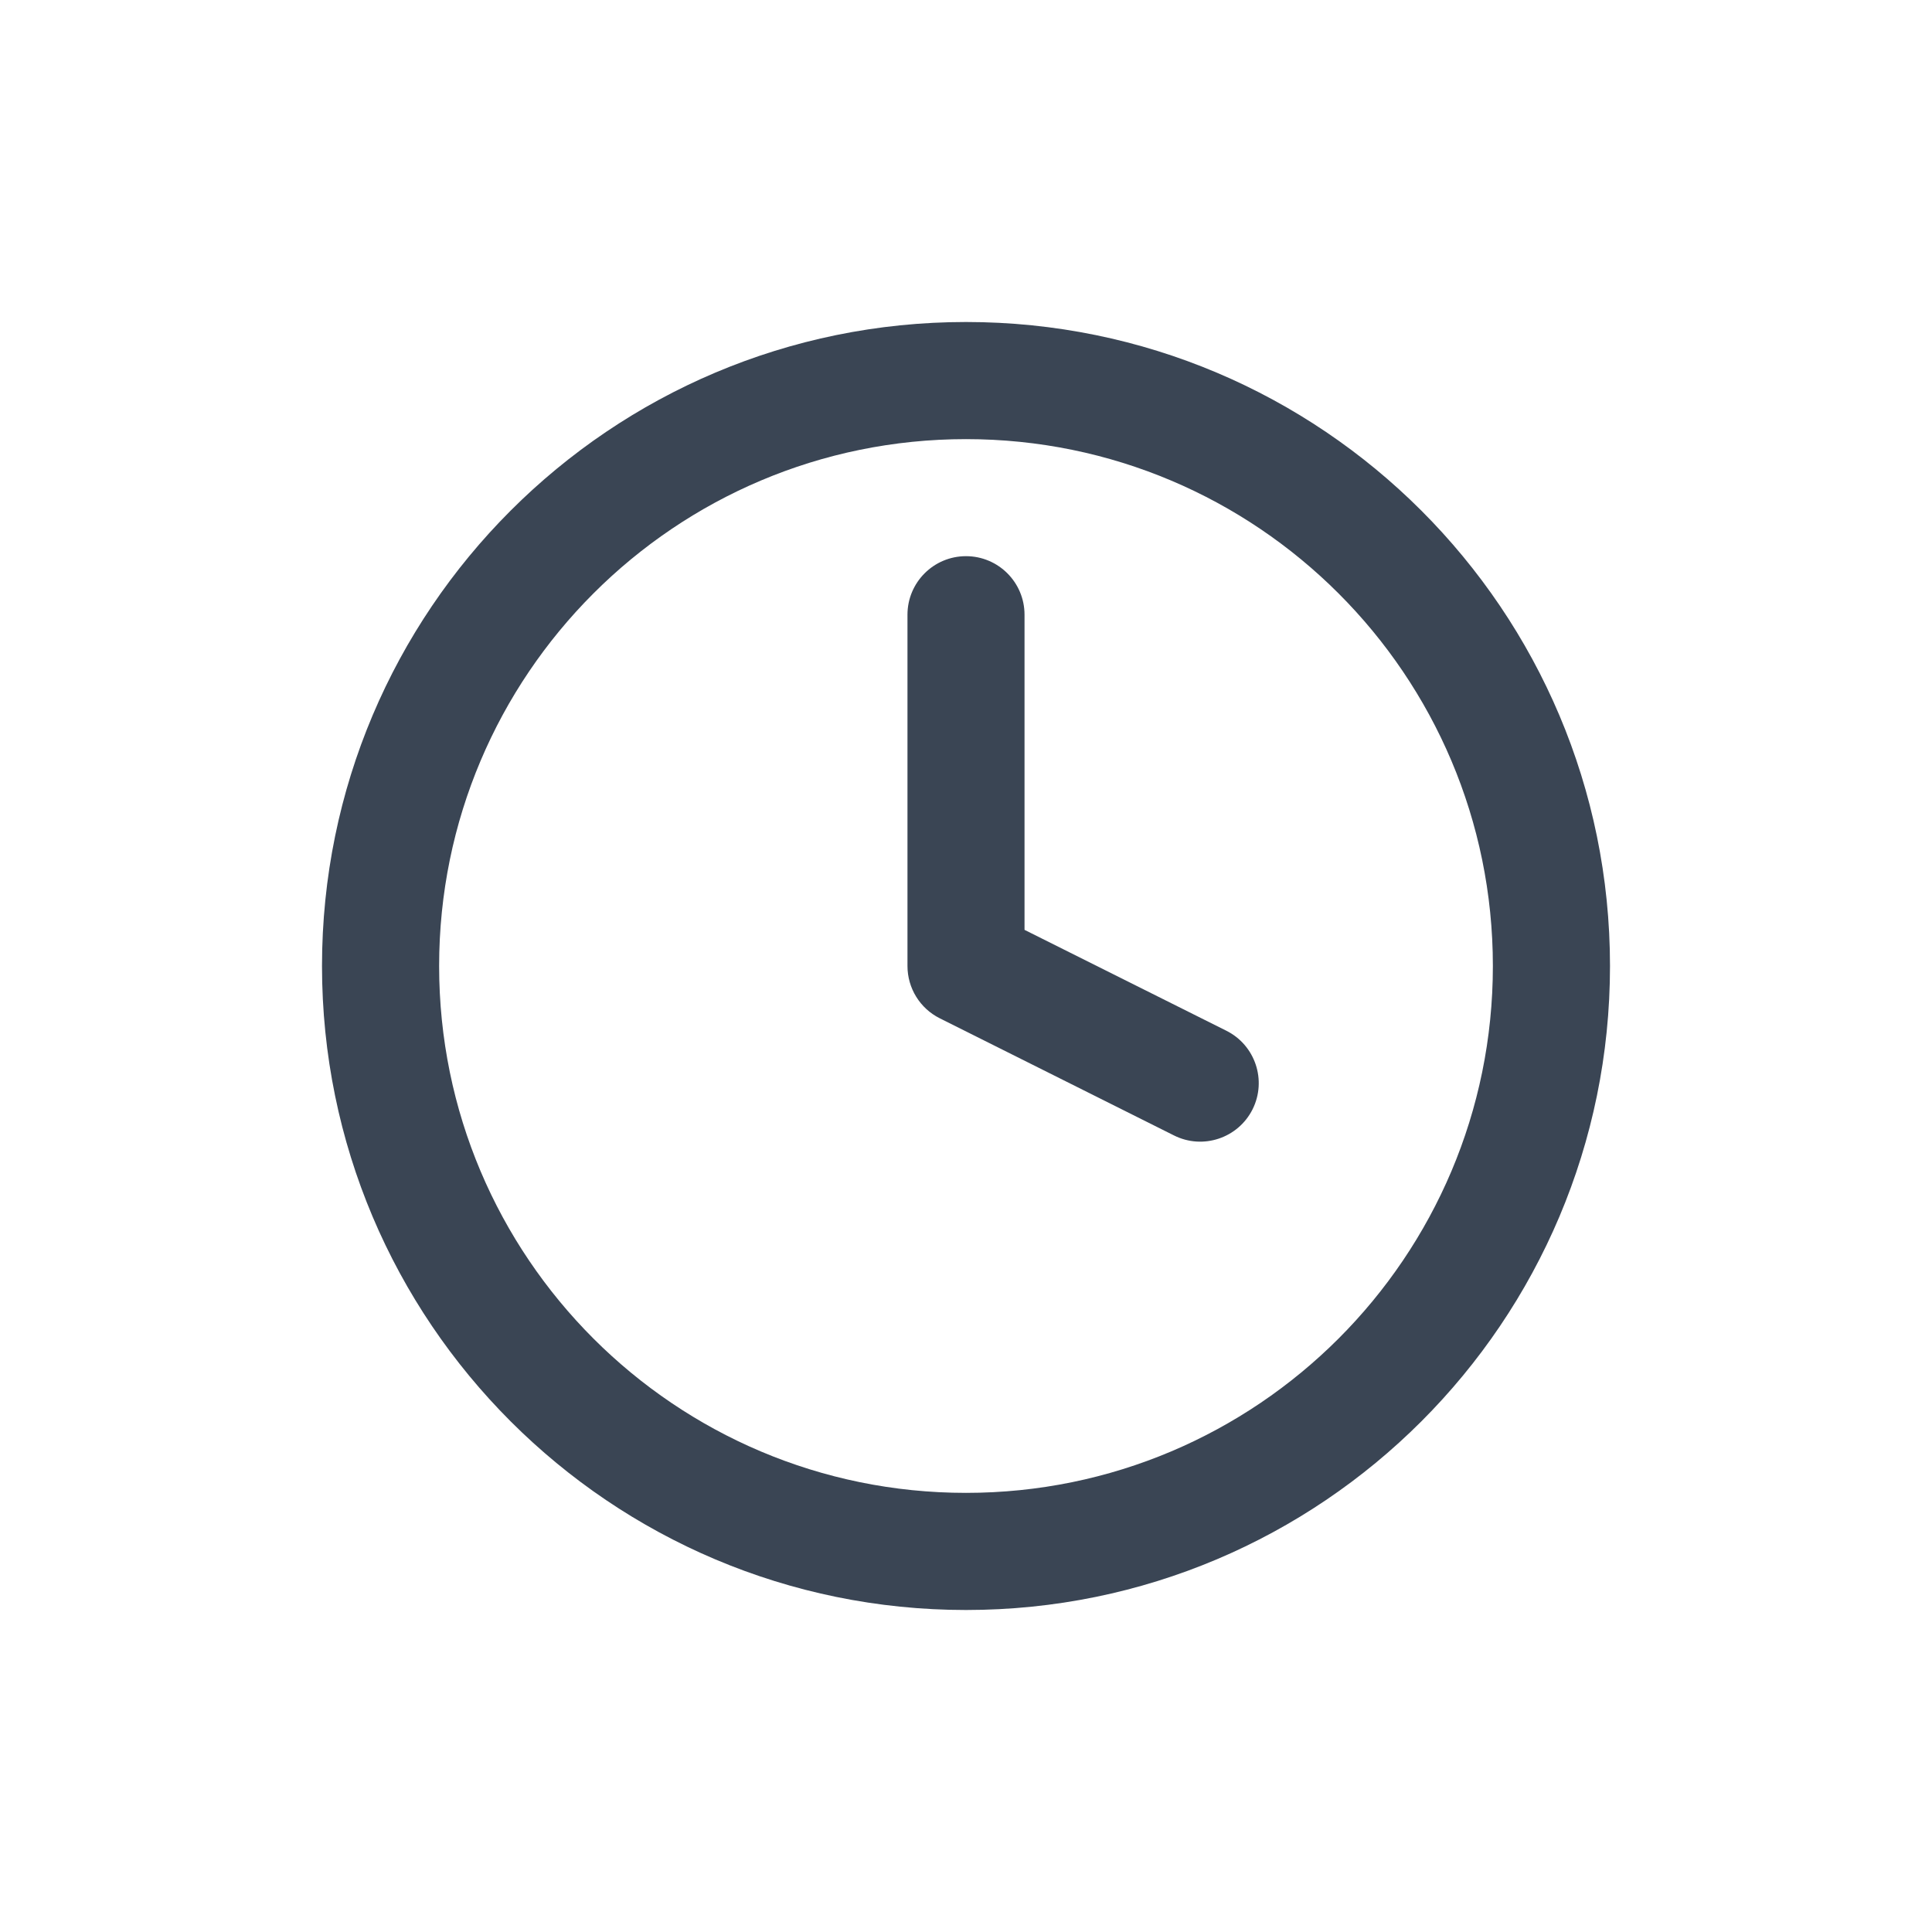
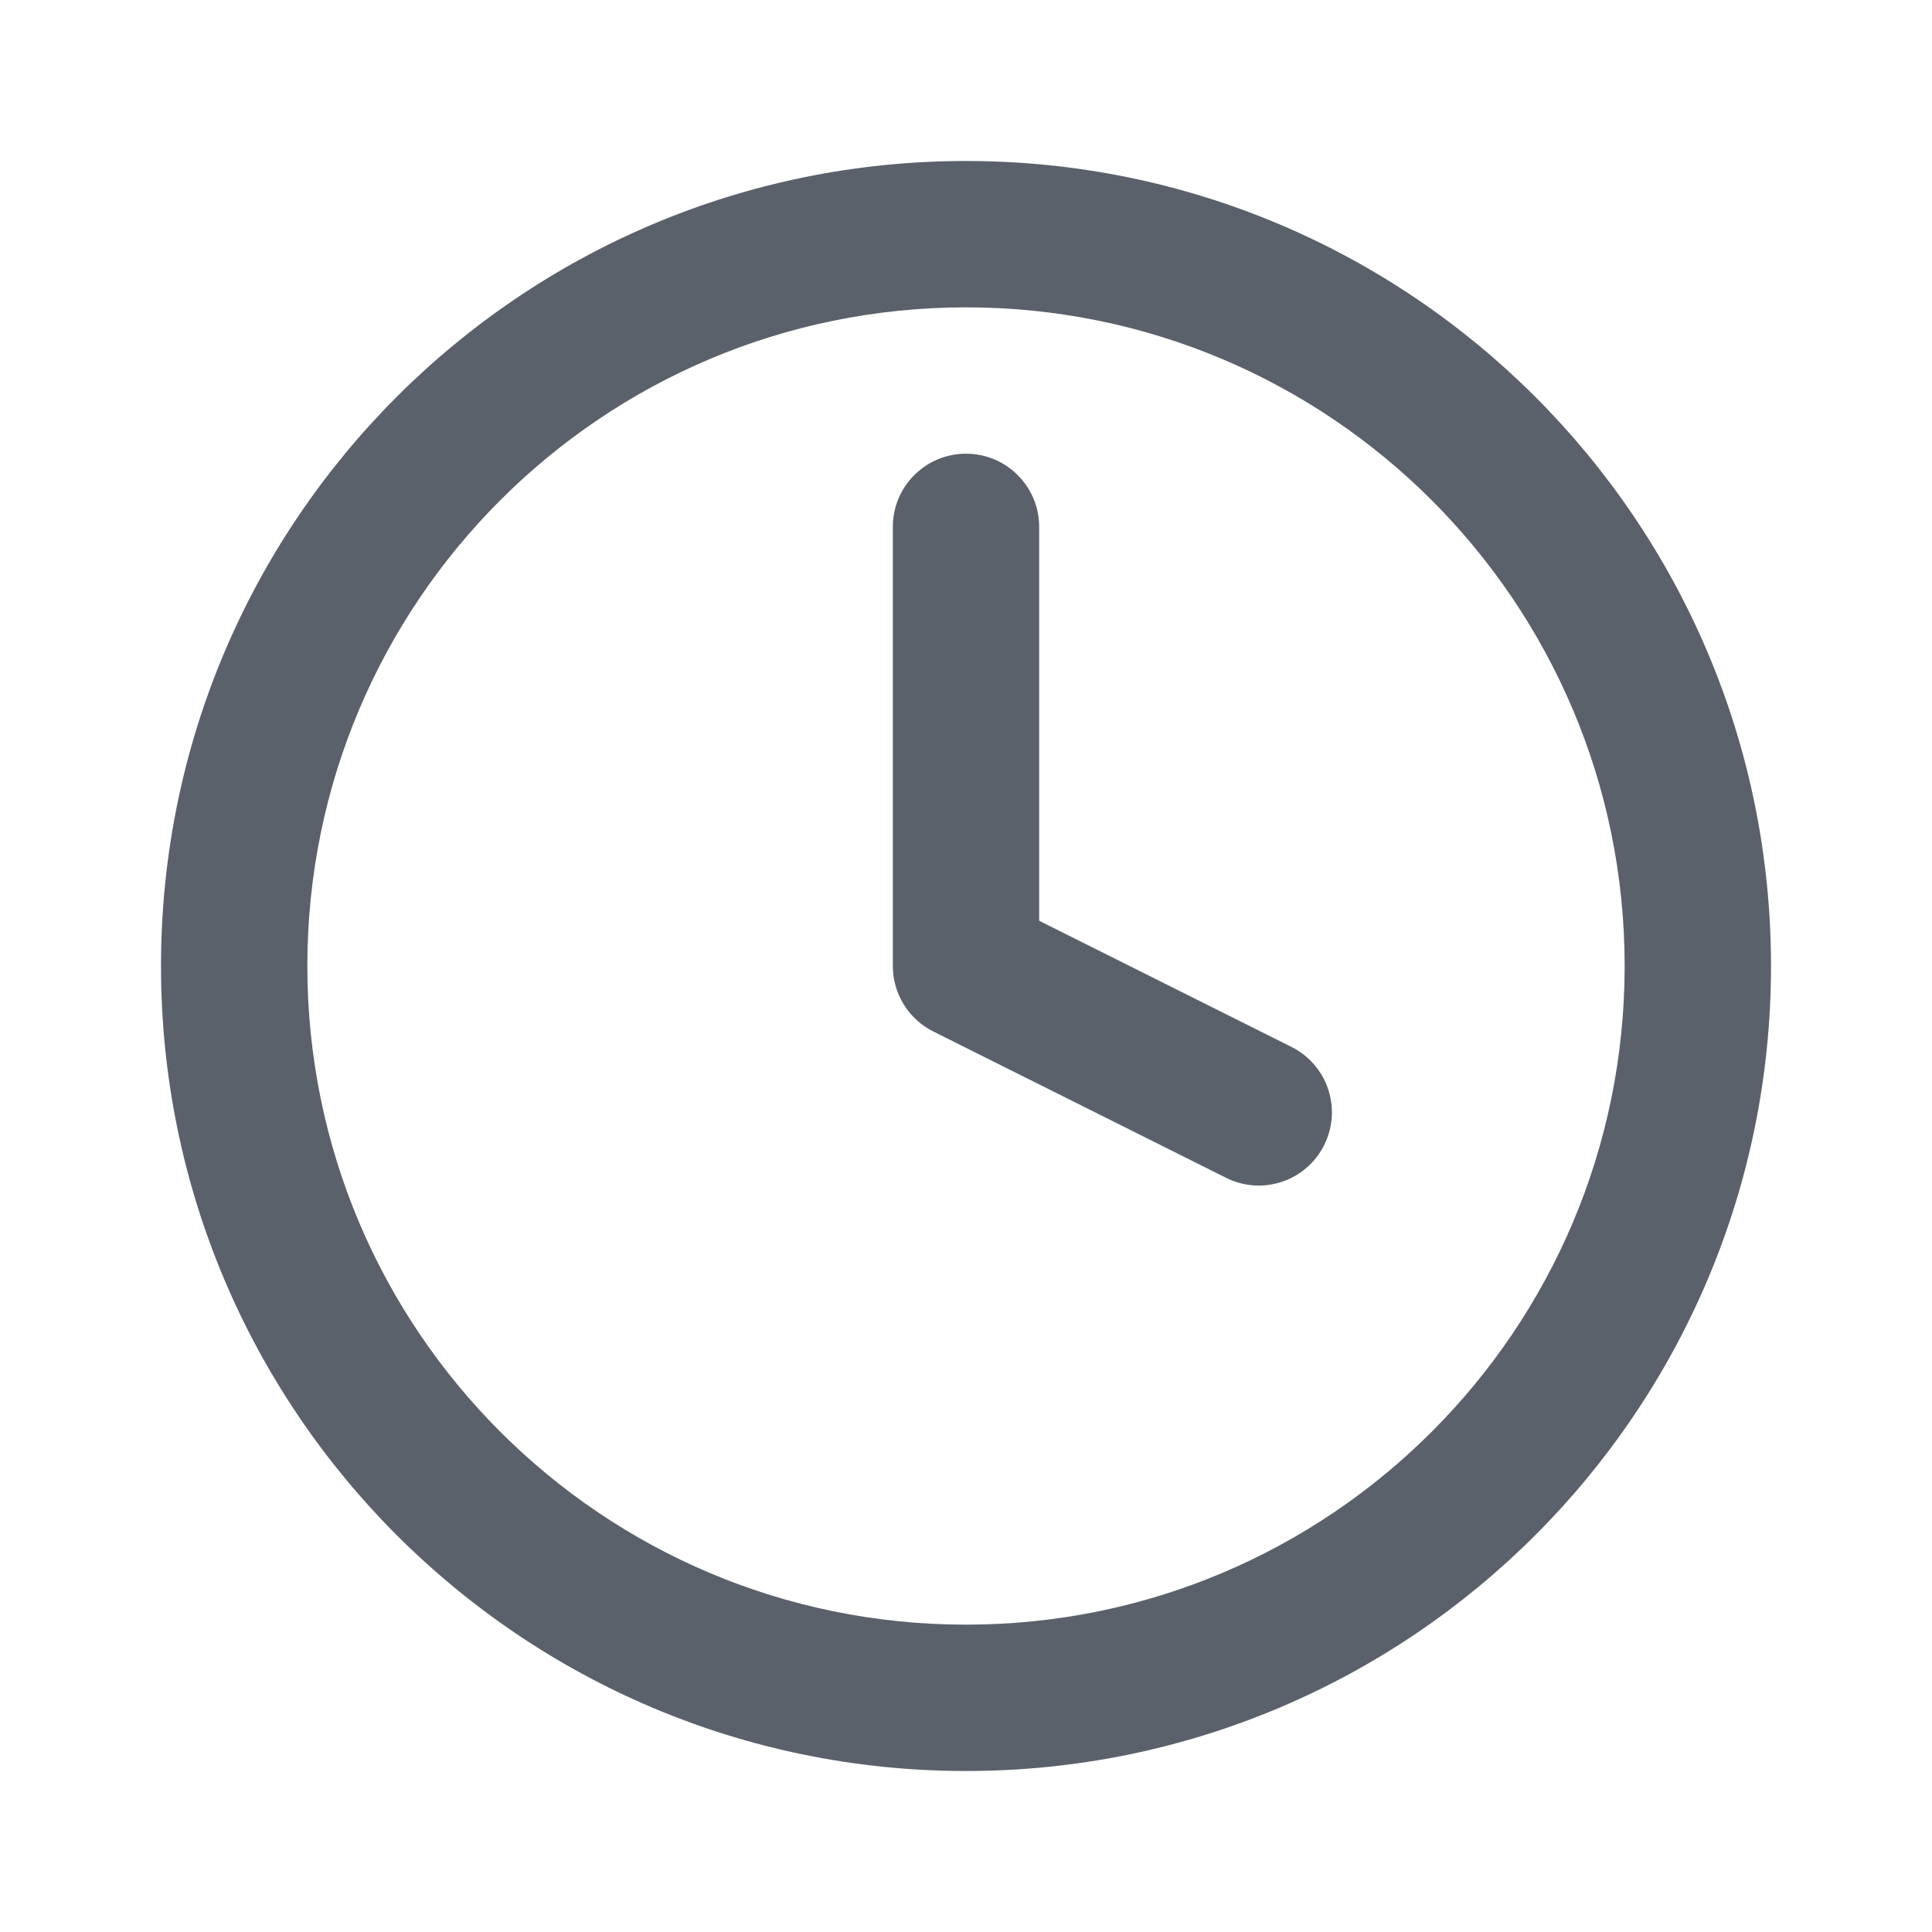
<svg xmlns="http://www.w3.org/2000/svg" width="24" height="24" viewBox="0 0 24 24">
-   <path fill="#3A4554" fill-rule="evenodd" d="M12,20 C7.582,20 4,16.418 4,12 C4,7.582 7.582,4 12,4 C16.418,4 20,7.582 20,12 C20,16.418 16.418,20 12,20 Z M12,18.545 C15.615,18.545 18.545,15.615 18.545,12 C18.545,8.385 15.615,5.455 12,5.455 C8.385,5.455 5.455,8.385 5.455,12 C5.455,15.615 8.385,18.545 12,18.545 Z M15.234,12.804 C15.594,12.984 15.739,13.421 15.56,13.78 C15.38,14.139 14.943,14.285 14.584,14.105 L11.675,12.65 C11.428,12.527 11.273,12.275 11.273,12 L11.273,7.636 C11.273,7.235 11.598,6.909 12,6.909 C12.402,6.909 12.727,7.235 12.727,7.636 L12.727,11.551 L15.234,12.804 Z" />
+   <path fill="#5A616B" fill-rule="evenodd" d="M12,22 C6.477,22 2,17.523 2,12 C2,6.477 6.477,2 12,2 C17.523,2 22,6.477 22,12 C22,17.523 17.523,22 12,22 Z M12,20.182 C16.519,20.182 20.182,16.519 20.182,12 C20.182,7.481 16.519,3.818 12,3.818 C7.481,3.818 3.818,7.481 3.818,12 C3.818,16.519 7.481,20.182 12,20.182 Z M16.043,13.005 C16.492,13.23 16.674,13.776 16.449,14.225 C16.225,14.674 15.679,14.856 15.23,14.631 L11.593,12.813 C11.285,12.659 11.091,12.344 11.091,12 L11.091,6.545 C11.091,6.043 11.498,5.636 12,5.636 C12.502,5.636 12.909,6.043 12.909,6.545 L12.909,11.438 L16.043,13.005 Z" />
</svg>
